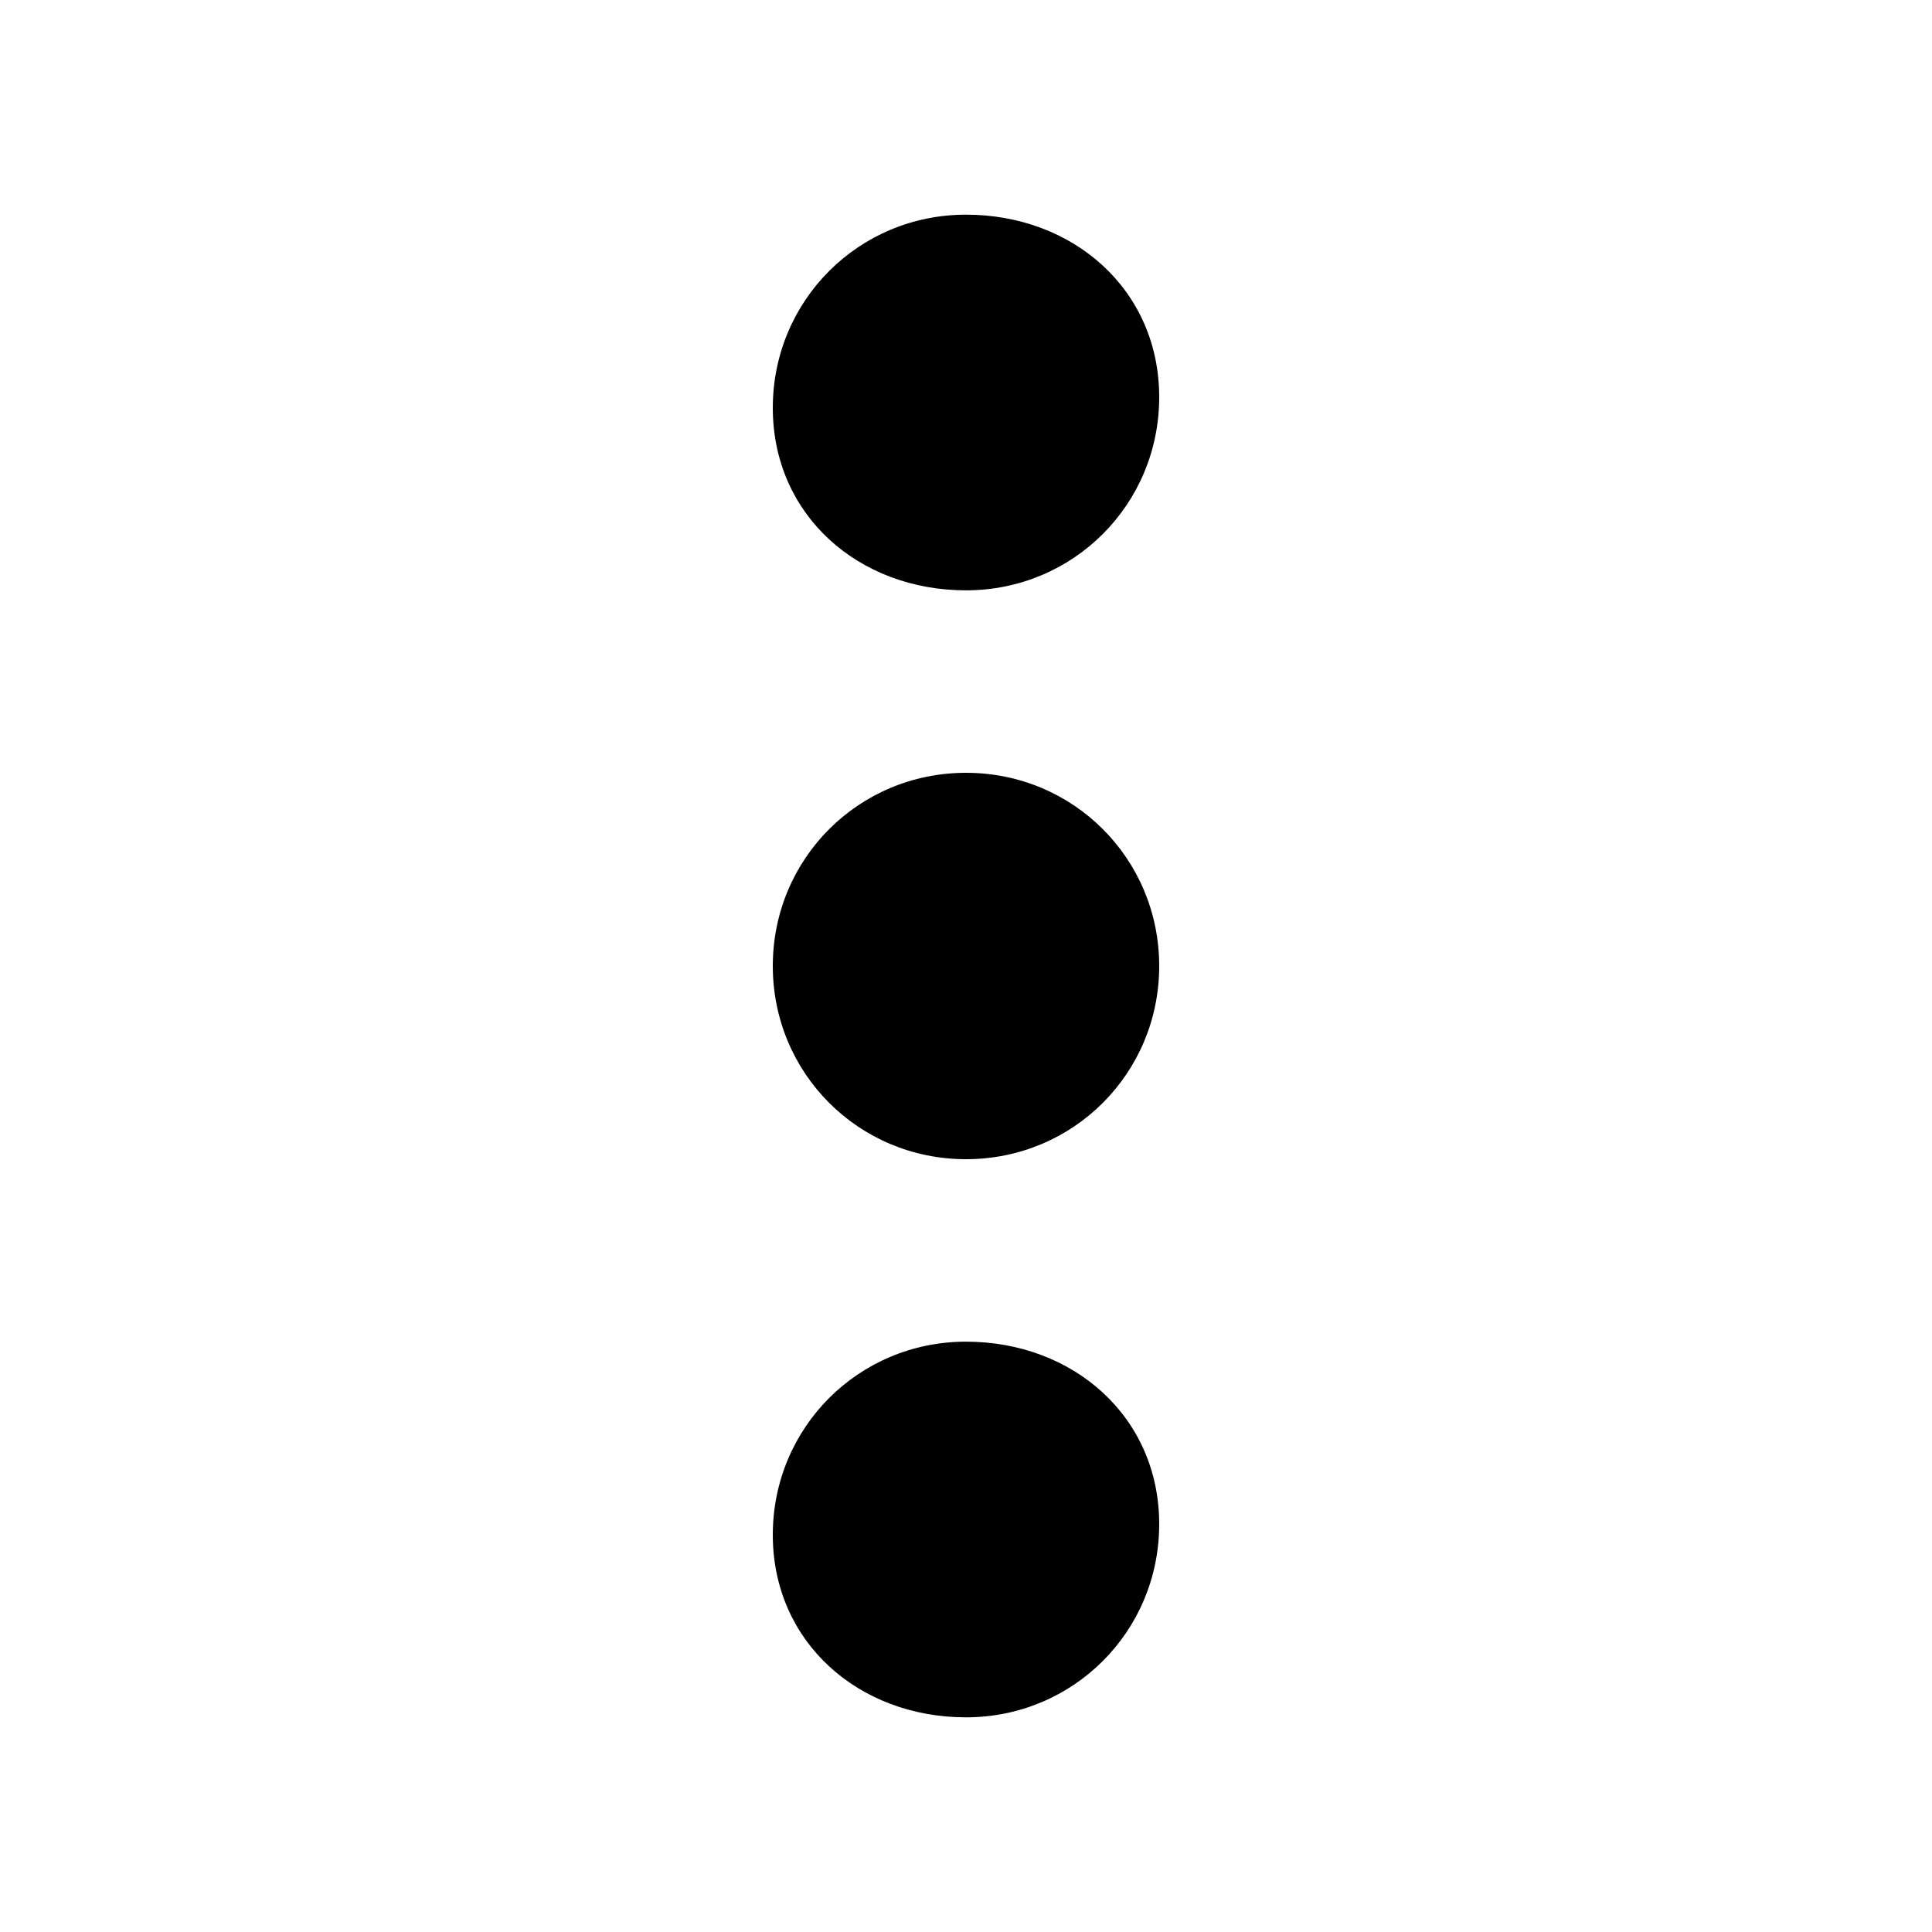
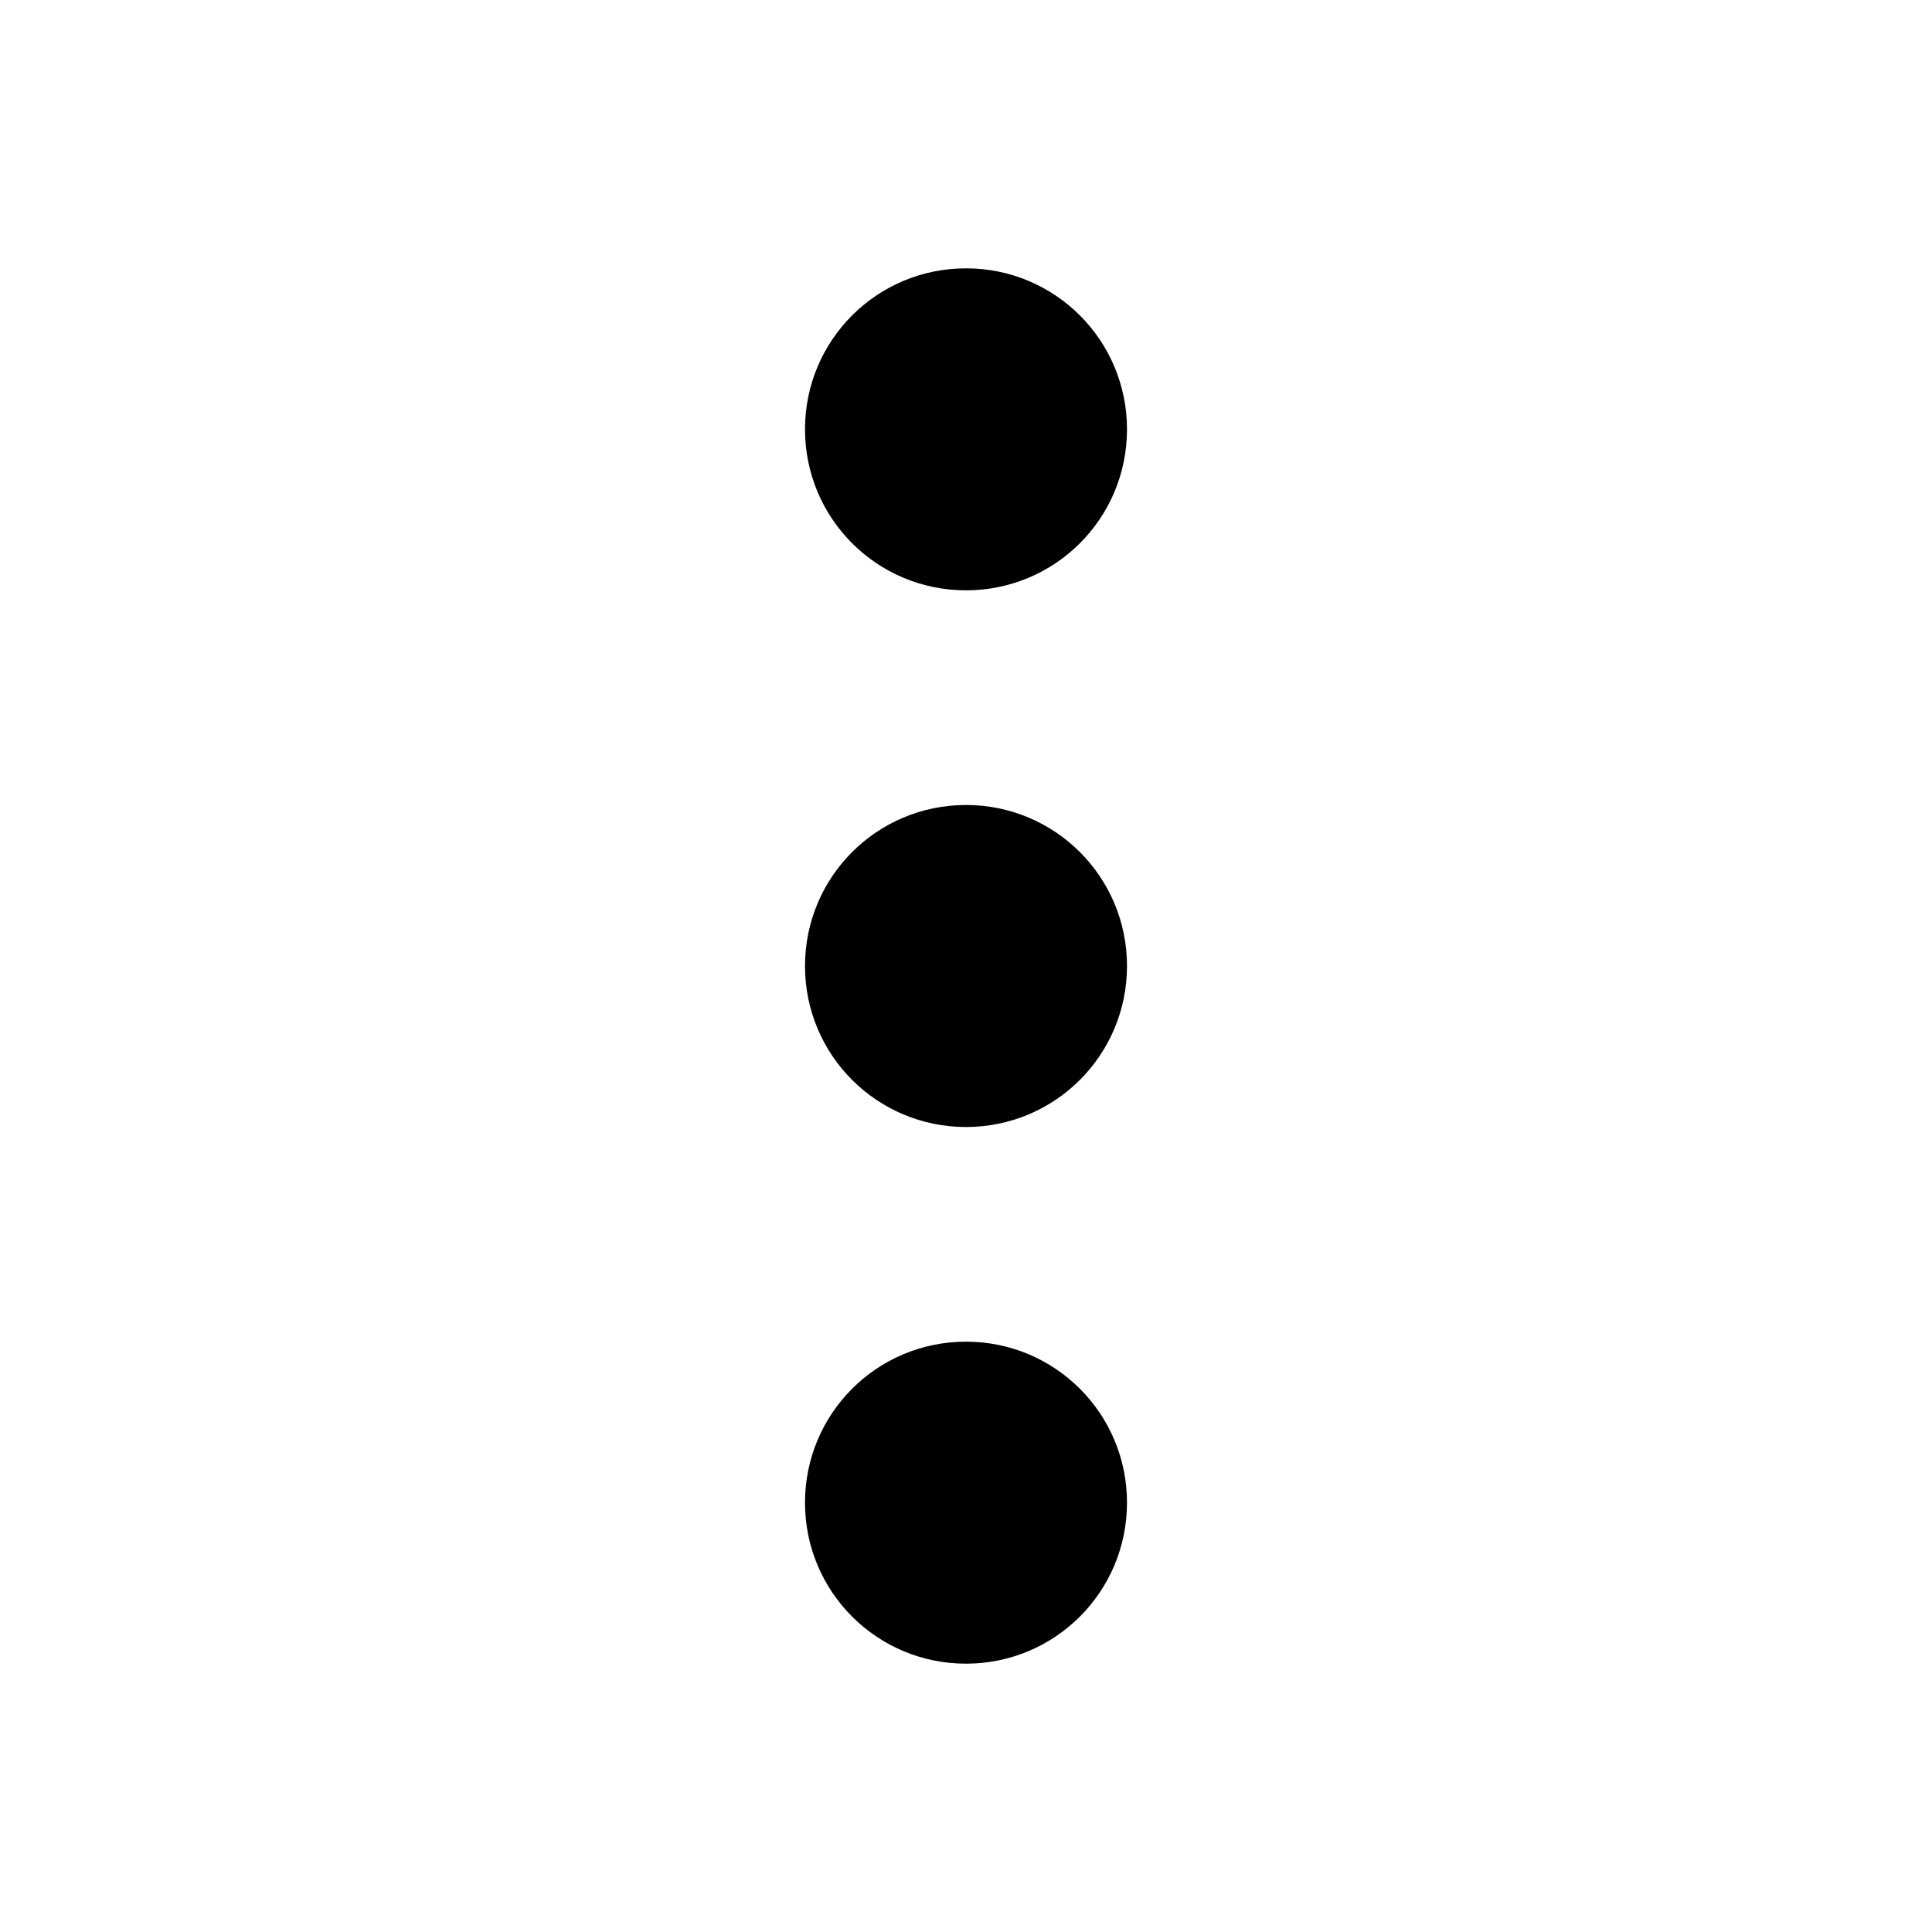
- <svg xmlns="http://www.w3.org/2000/svg" id="Layer_1" xml:space="preserve" version="1.1" y="0px" x="0px" viewBox="0 0 18 18" enable-background="new 0 0 18 18">
-   <path d="m9 5.5c1 0 1.8-0.8 1.8-1.8s-0.8-1.7-1.8-1.7-1.8 0.8-1.8 1.8 0.8 1.7 1.8 1.7zm0 1.7c-1 0-1.8 0.8-1.8 1.8s0.8 1.8 1.8 1.8 1.8-0.8 1.8-1.8-0.8-1.8-1.8-1.8zm0 5.3c-1 0-1.8 0.8-1.8 1.8s0.8 1.7 1.8 1.7 1.8-0.8 1.8-1.8-0.8-1.7-1.8-1.7z" />
+ <svg xmlns="http://www.w3.org/2000/svg" width="18" height="18" viewBox="0 0 18 18">
+   <path d="M9 5.5c.83 0 1.5-.67 1.5-1.5S9.83 2.5 9 2.5 7.5 3.17 7.5 4 8.17 5.5 9 5.5zm0 2c-.83 0-1.5.67-1.5 1.5s.67 1.5 1.5 1.5 1.5-.67 1.5-1.5S9.83 7.5 9 7.5zm0 5c-.83 0-1.5.67-1.5 1.5s.67 1.5 1.5 1.5 1.5-.67 1.5-1.5-.67-1.5-1.5-1.5z" />
</svg>
